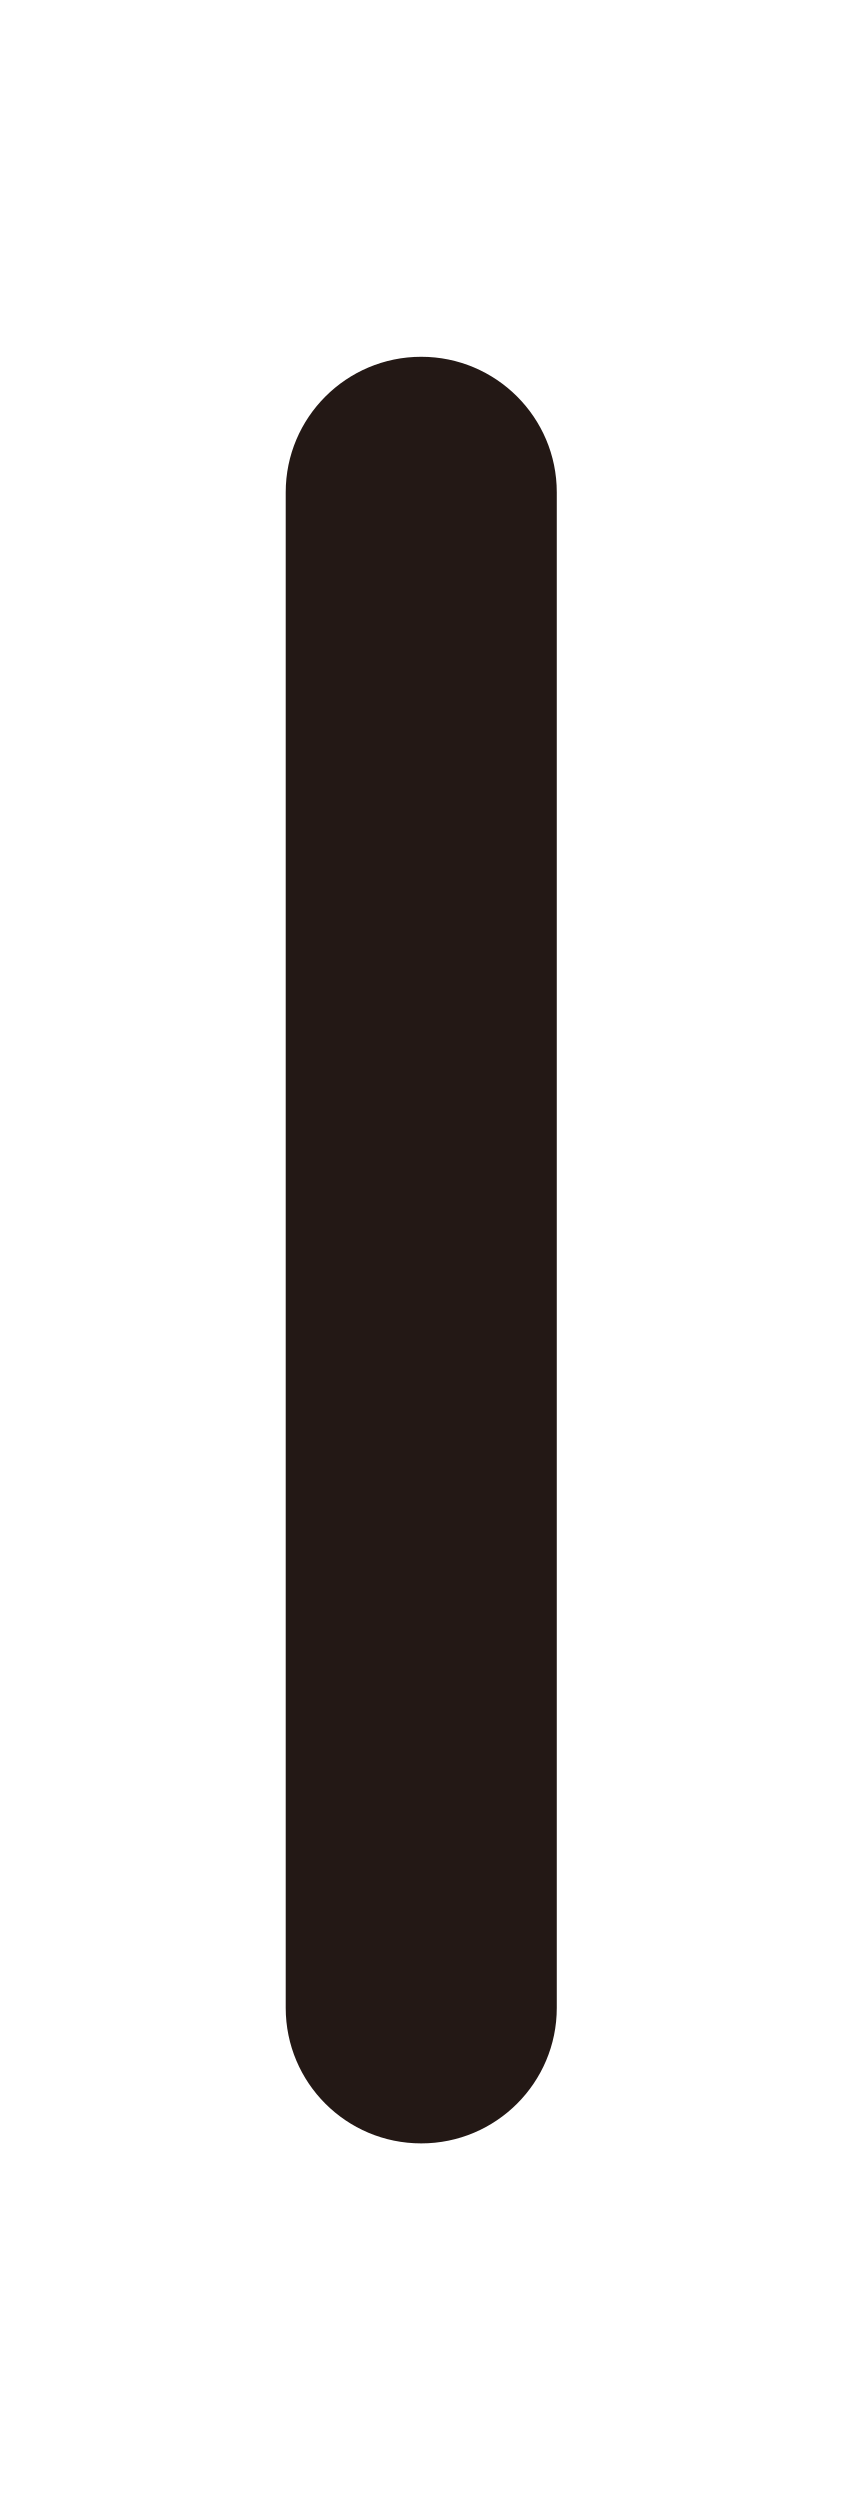
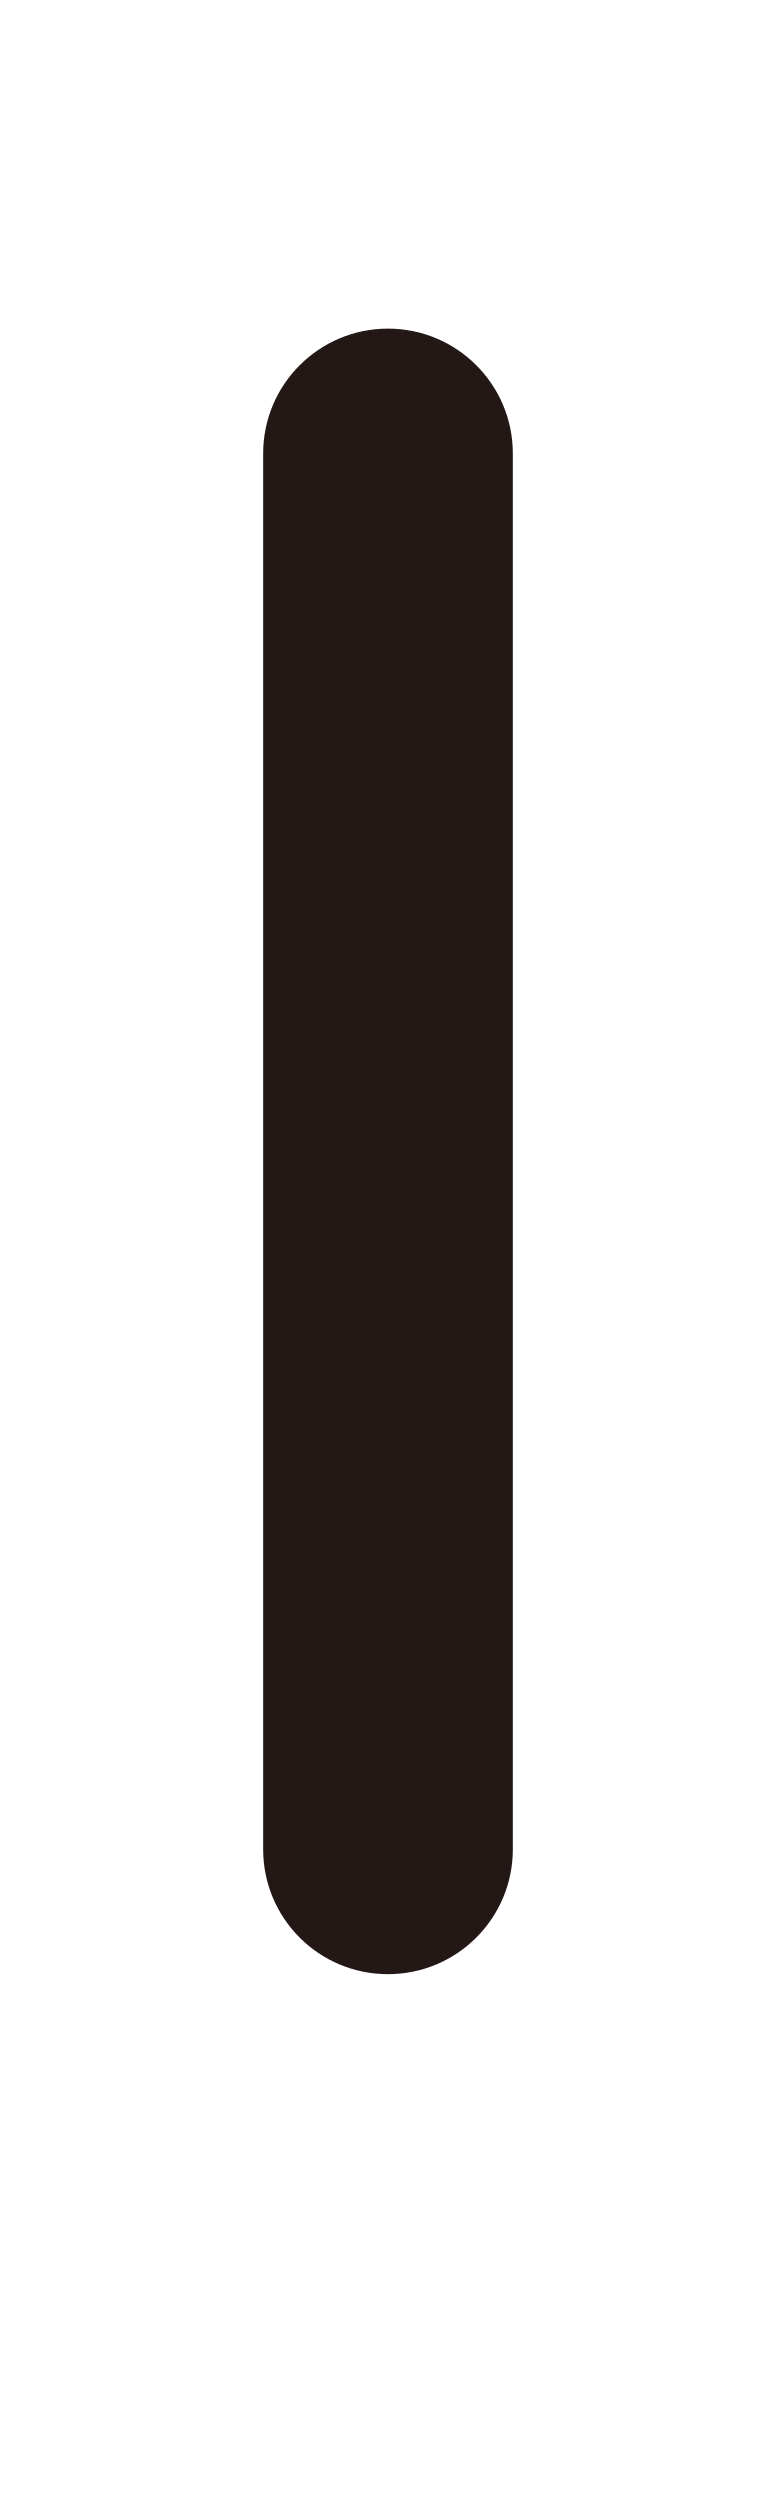
- <svg xmlns="http://www.w3.org/2000/svg" id="a" viewBox="0 0 47.24 140">
+ <svg xmlns="http://www.w3.org/2000/svg" id="a" viewBox="0 0 47.24 152">
  <path d="M23.59,120.03c-4.2,0-7.59-3.4-7.59-7.59V27.57c0-4.19,3.4-7.59,7.59-7.59s7.59,3.4,7.59,7.59v84.87c0,4.19-3.4,7.59-7.59,7.59Z" style="fill:#231815;" />
</svg>
